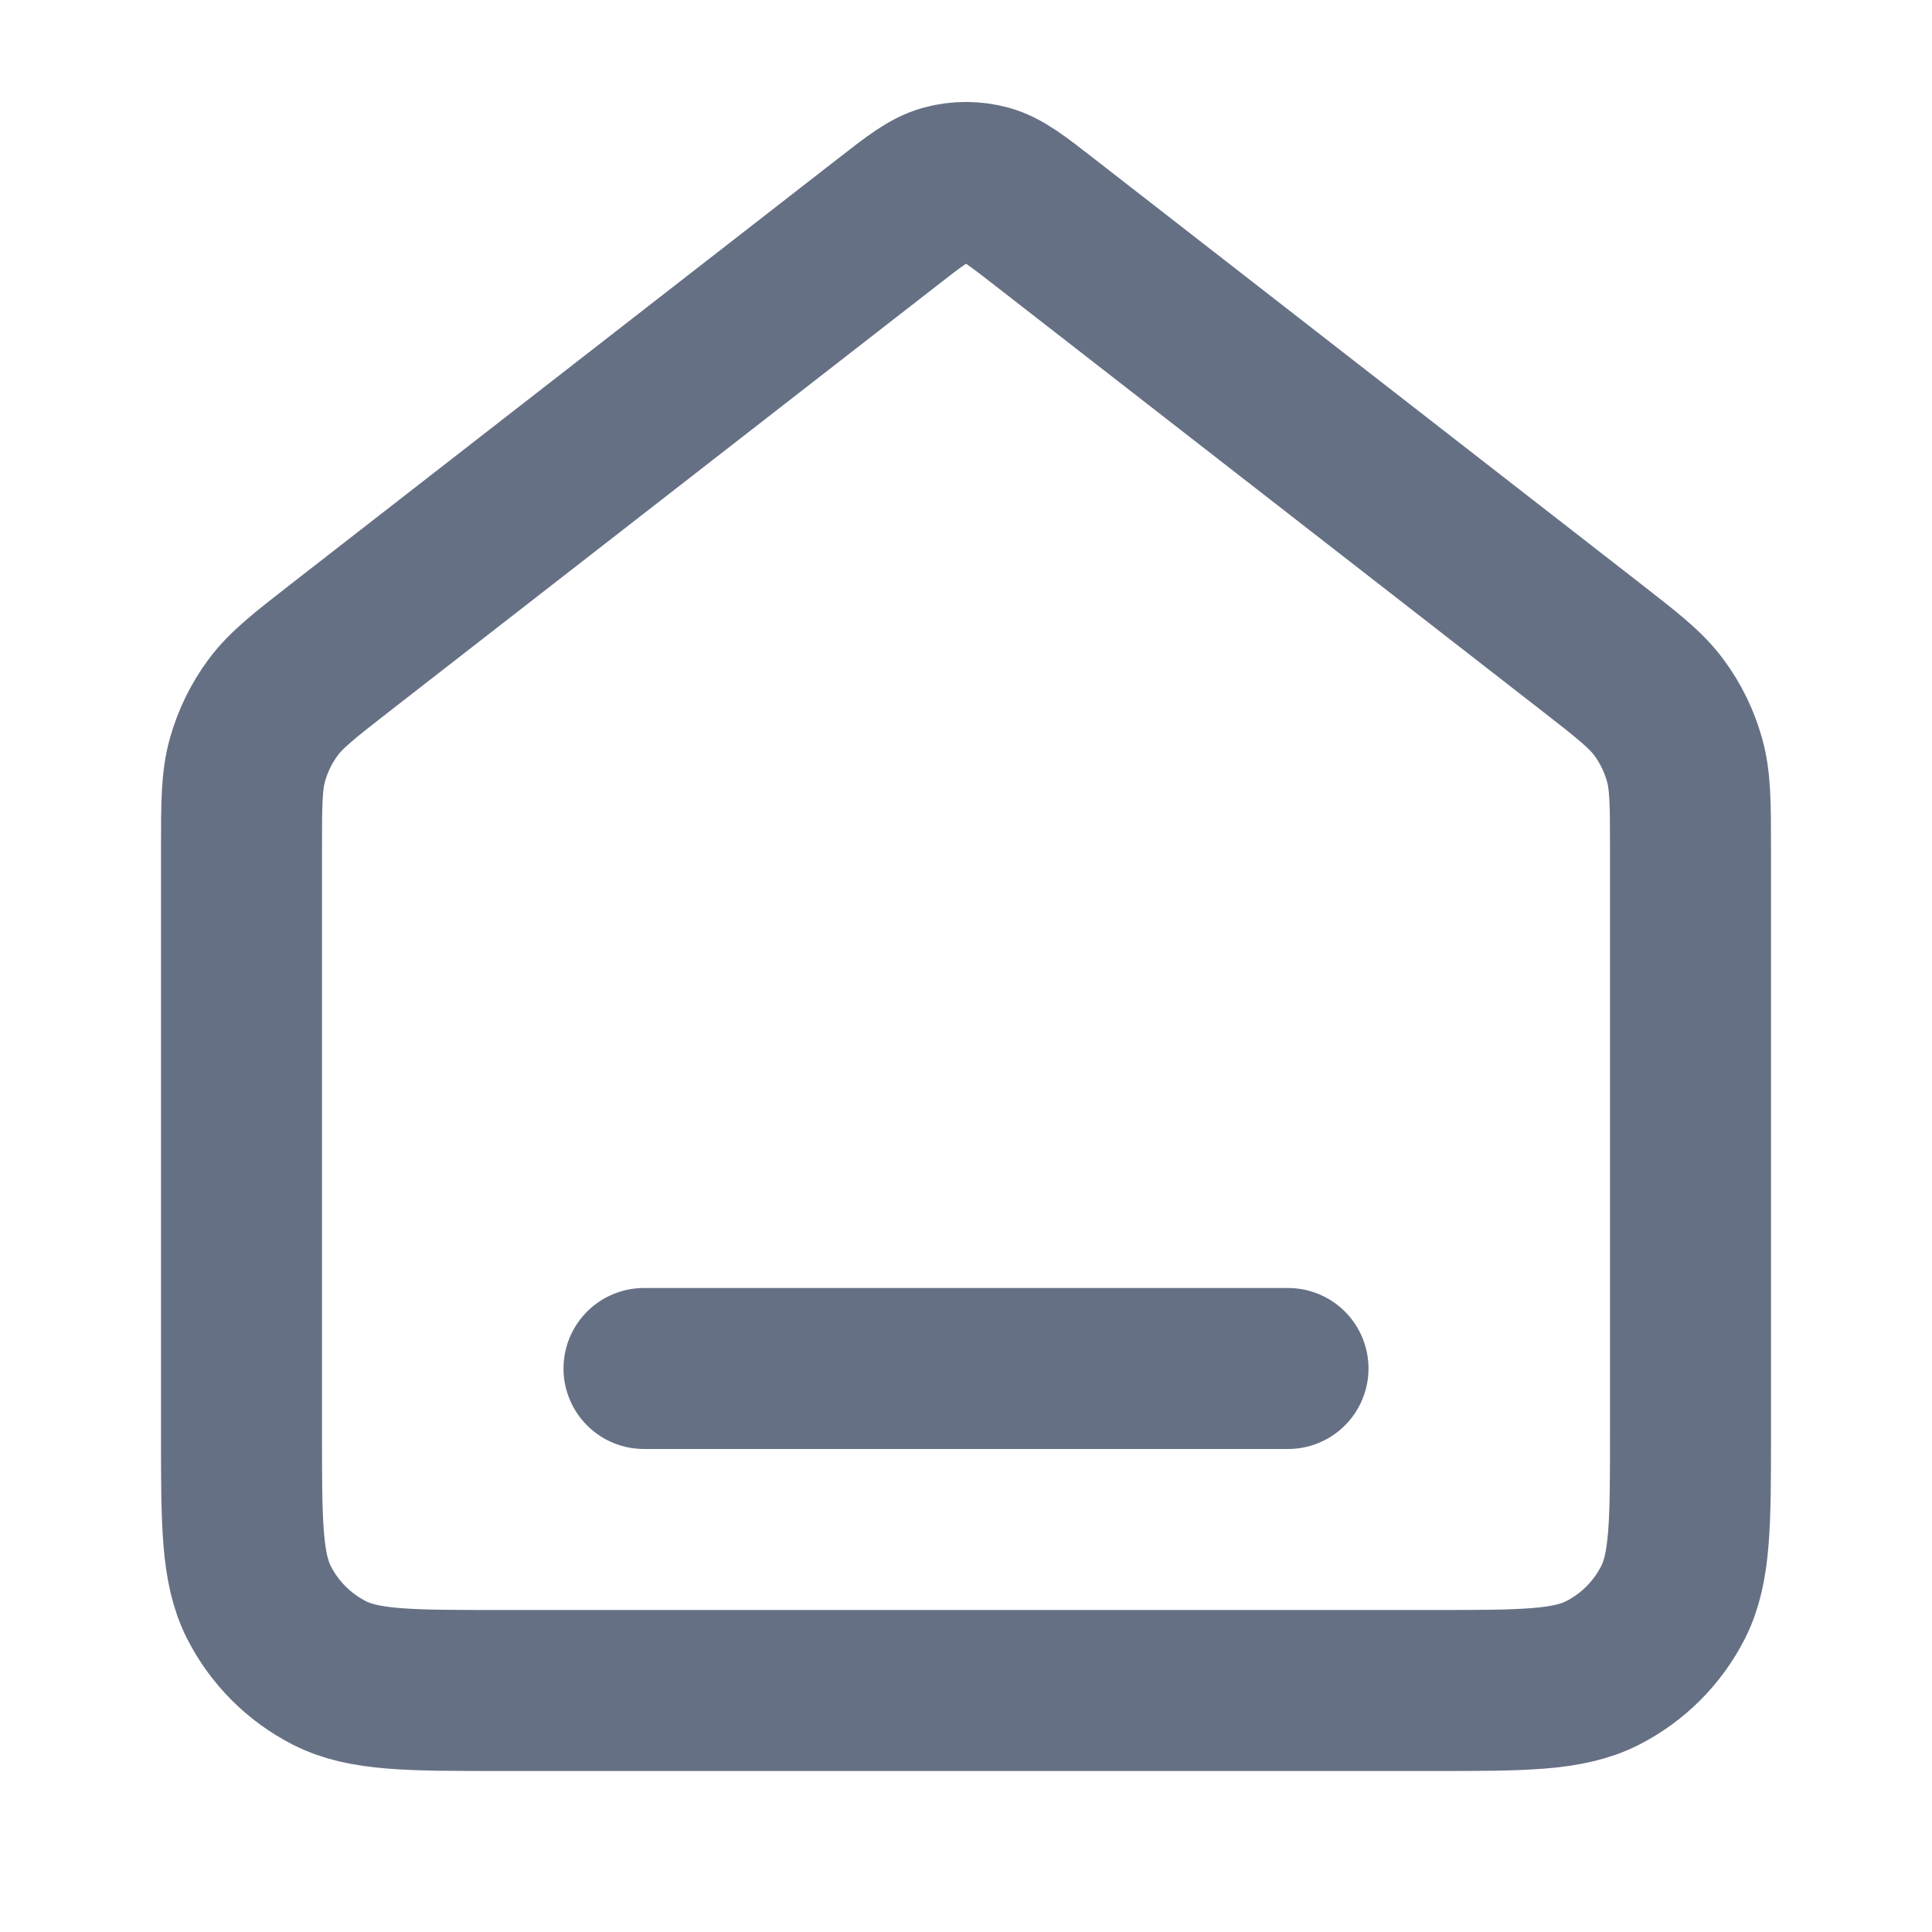
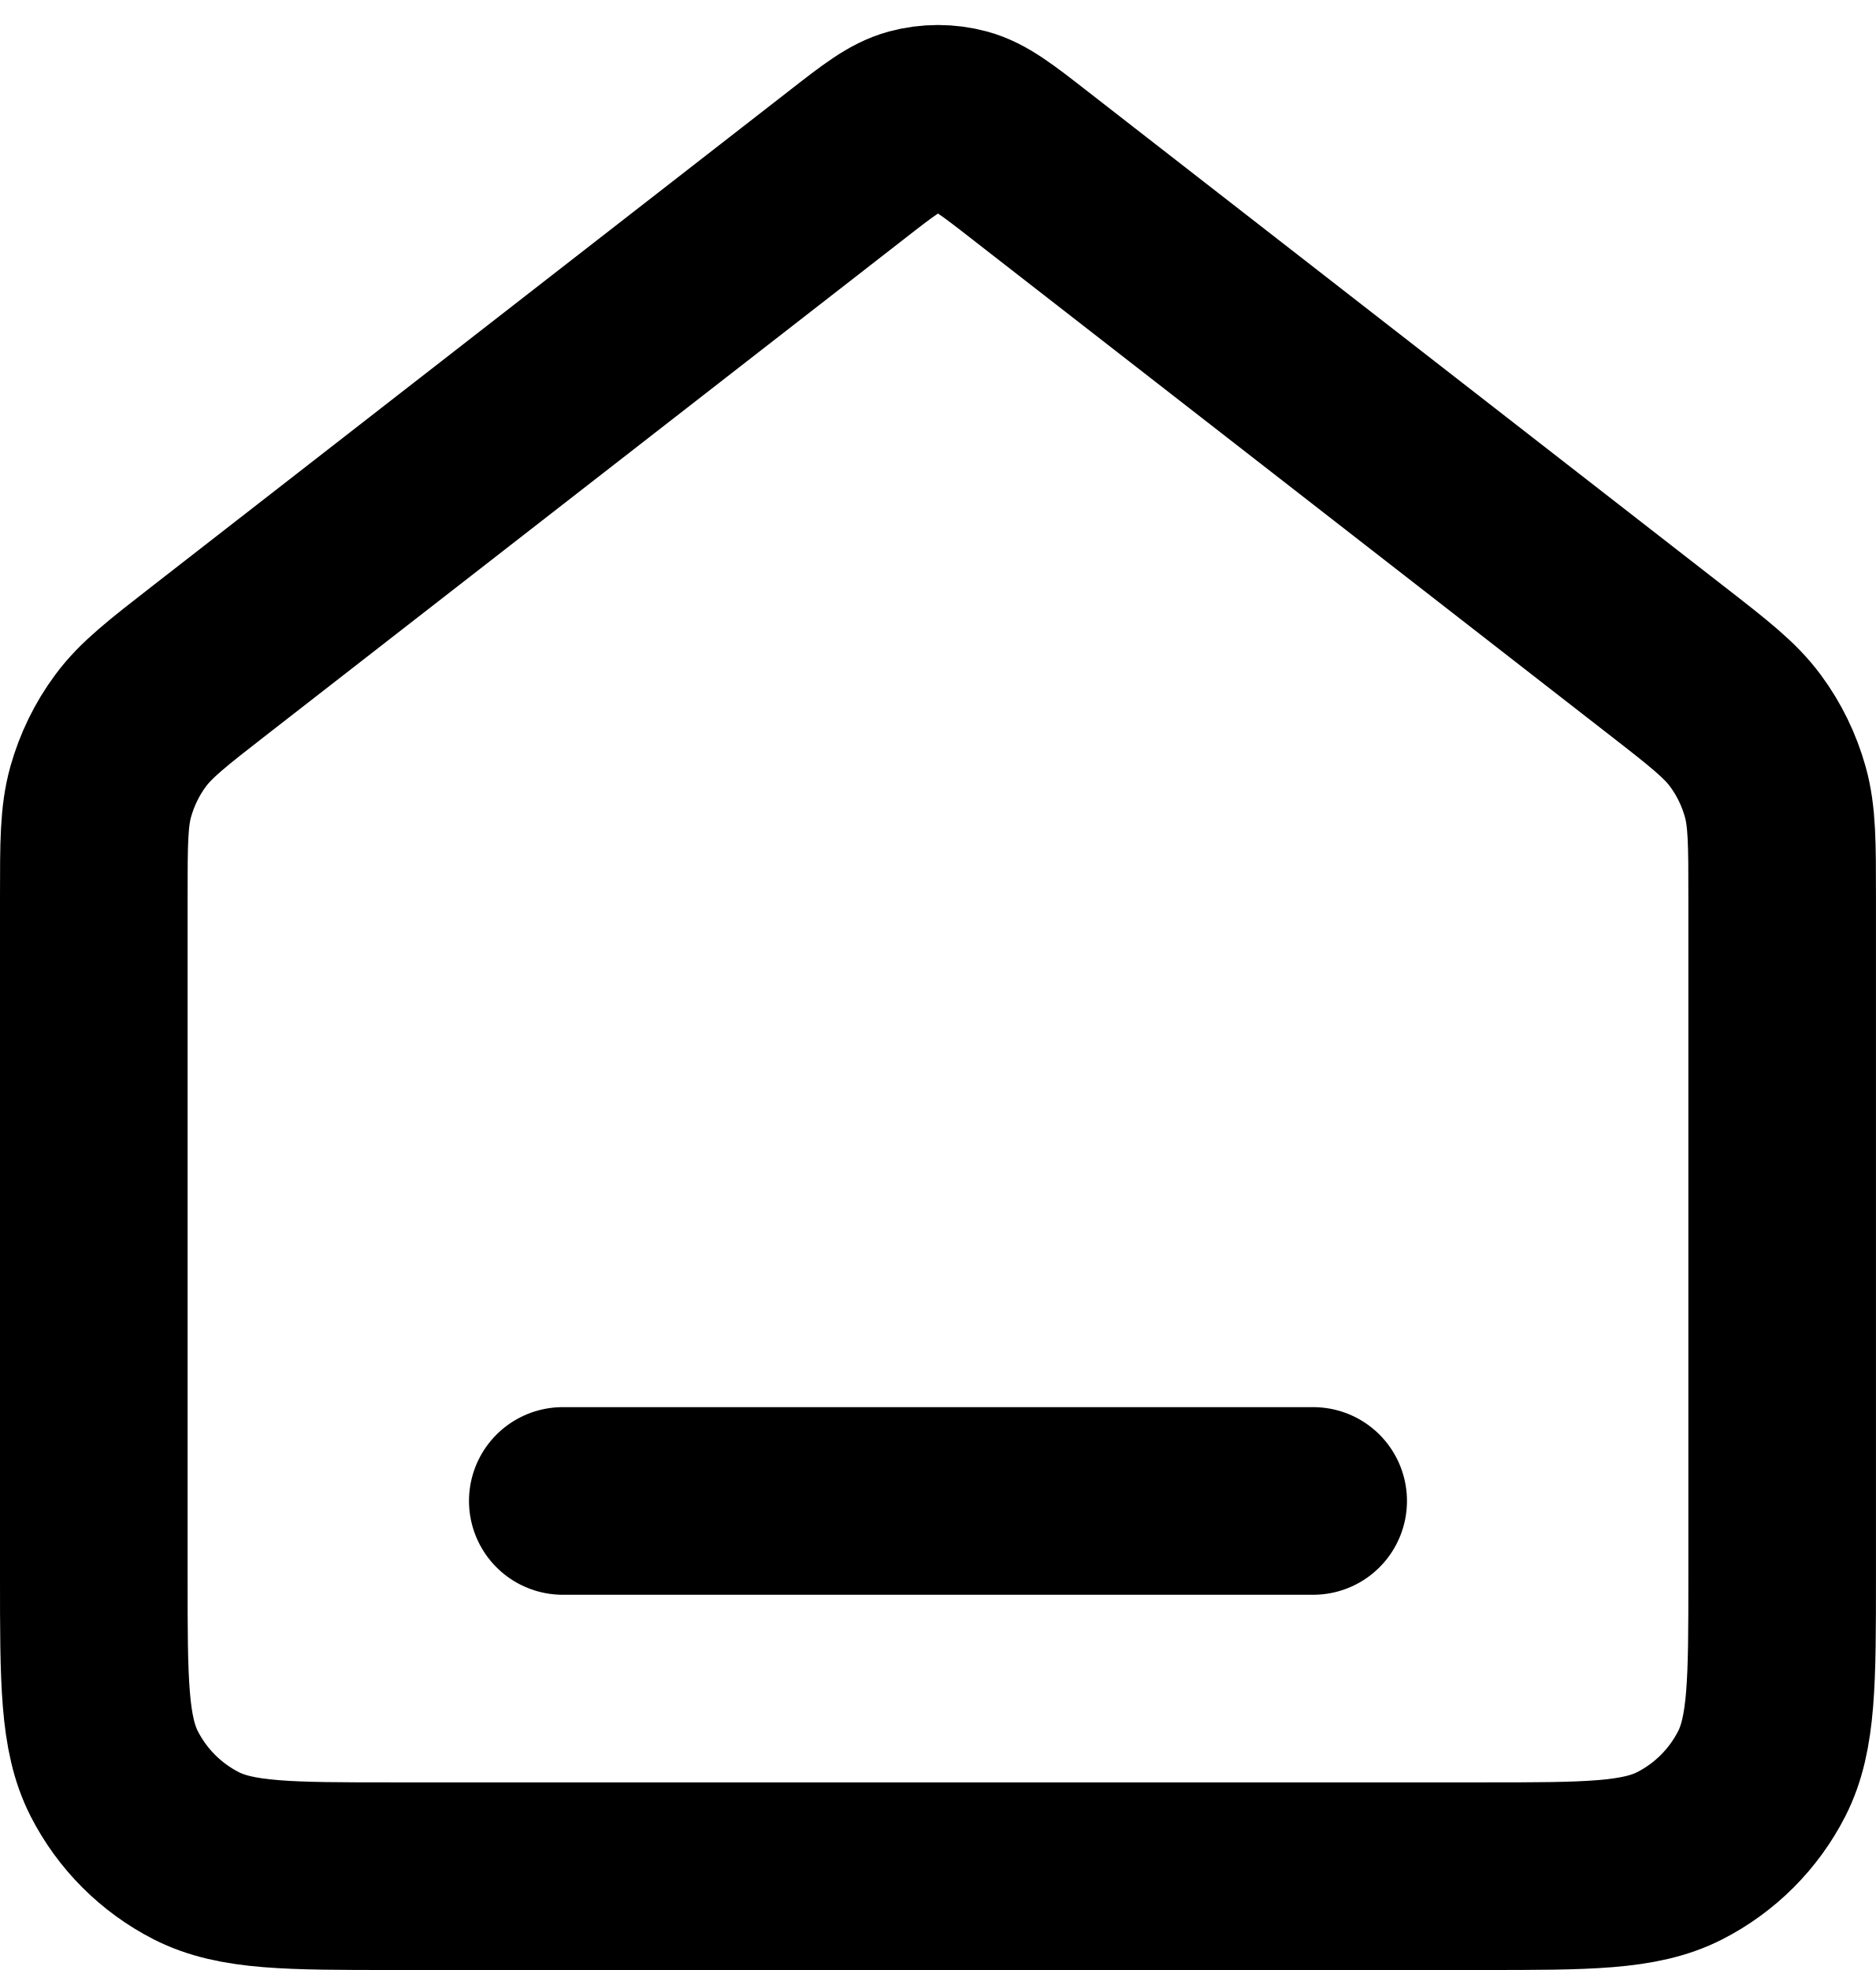
- <svg xmlns="http://www.w3.org/2000/svg" width="24" height="24" viewBox="0 0 24 24" fill="none">
-   <g id="home-line">
-     <path id="Icon" d="M8 17H16M11.018 2.764L4.235 8.039C3.782 8.392 3.555 8.568 3.392 8.789C3.247 8.984 3.14 9.205 3.074 9.439C3 9.703 3 9.99 3 10.565V17.8C3 18.92 3 19.48 3.218 19.908C3.41 20.284 3.716 20.59 4.092 20.782C4.52 21 5.08 21 6.2 21H17.8C18.92 21 19.48 21 19.908 20.782C20.284 20.59 20.59 20.284 20.782 19.908C21 19.48 21 18.92 21 17.8V10.565C21 9.99 21 9.703 20.926 9.439C20.86 9.205 20.753 8.984 20.608 8.789C20.445 8.568 20.218 8.392 19.765 8.039L12.982 2.764C12.631 2.49 12.455 2.354 12.261 2.301C12.09 2.255 11.91 2.255 11.739 2.301C11.545 2.354 11.369 2.49 11.018 2.764Z" stroke="#667085" stroke-width="2" stroke-linecap="round" stroke-linejoin="round" />
-   </g>
+ <svg xmlns="http://www.w3.org/2000/svg" width="20" height="21" viewBox="0 0 20 21" fill="none">
+   <path d="M6 16H14M9.018 1.764L2.235 7.039C1.782 7.391 1.555 7.568 1.392 7.789C1.247 7.984 1.14 8.205 1.074 8.439C1 8.703 1 8.99 1 9.565V16.8C1 17.92 1 18.48 1.218 18.908C1.41 19.284 1.716 19.59 2.092 19.782C2.52 20 3.08 20 4.2 20H15.8C16.92 20 17.48 20 17.908 19.782C18.284 19.59 18.59 19.284 18.782 18.908C19 18.48 19 17.92 19 16.8V9.565C19 8.99 19 8.703 18.926 8.439C18.86 8.205 18.753 7.984 18.608 7.789C18.445 7.568 18.218 7.391 17.765 7.039L10.982 1.764C10.631 1.49 10.455 1.354 10.261 1.301C10.09 1.255 9.91 1.255 9.739 1.301C9.545 1.354 9.369 1.49 9.018 1.764Z" stroke="black" stroke-width="2" stroke-linecap="round" stroke-linejoin="round" />
</svg>
